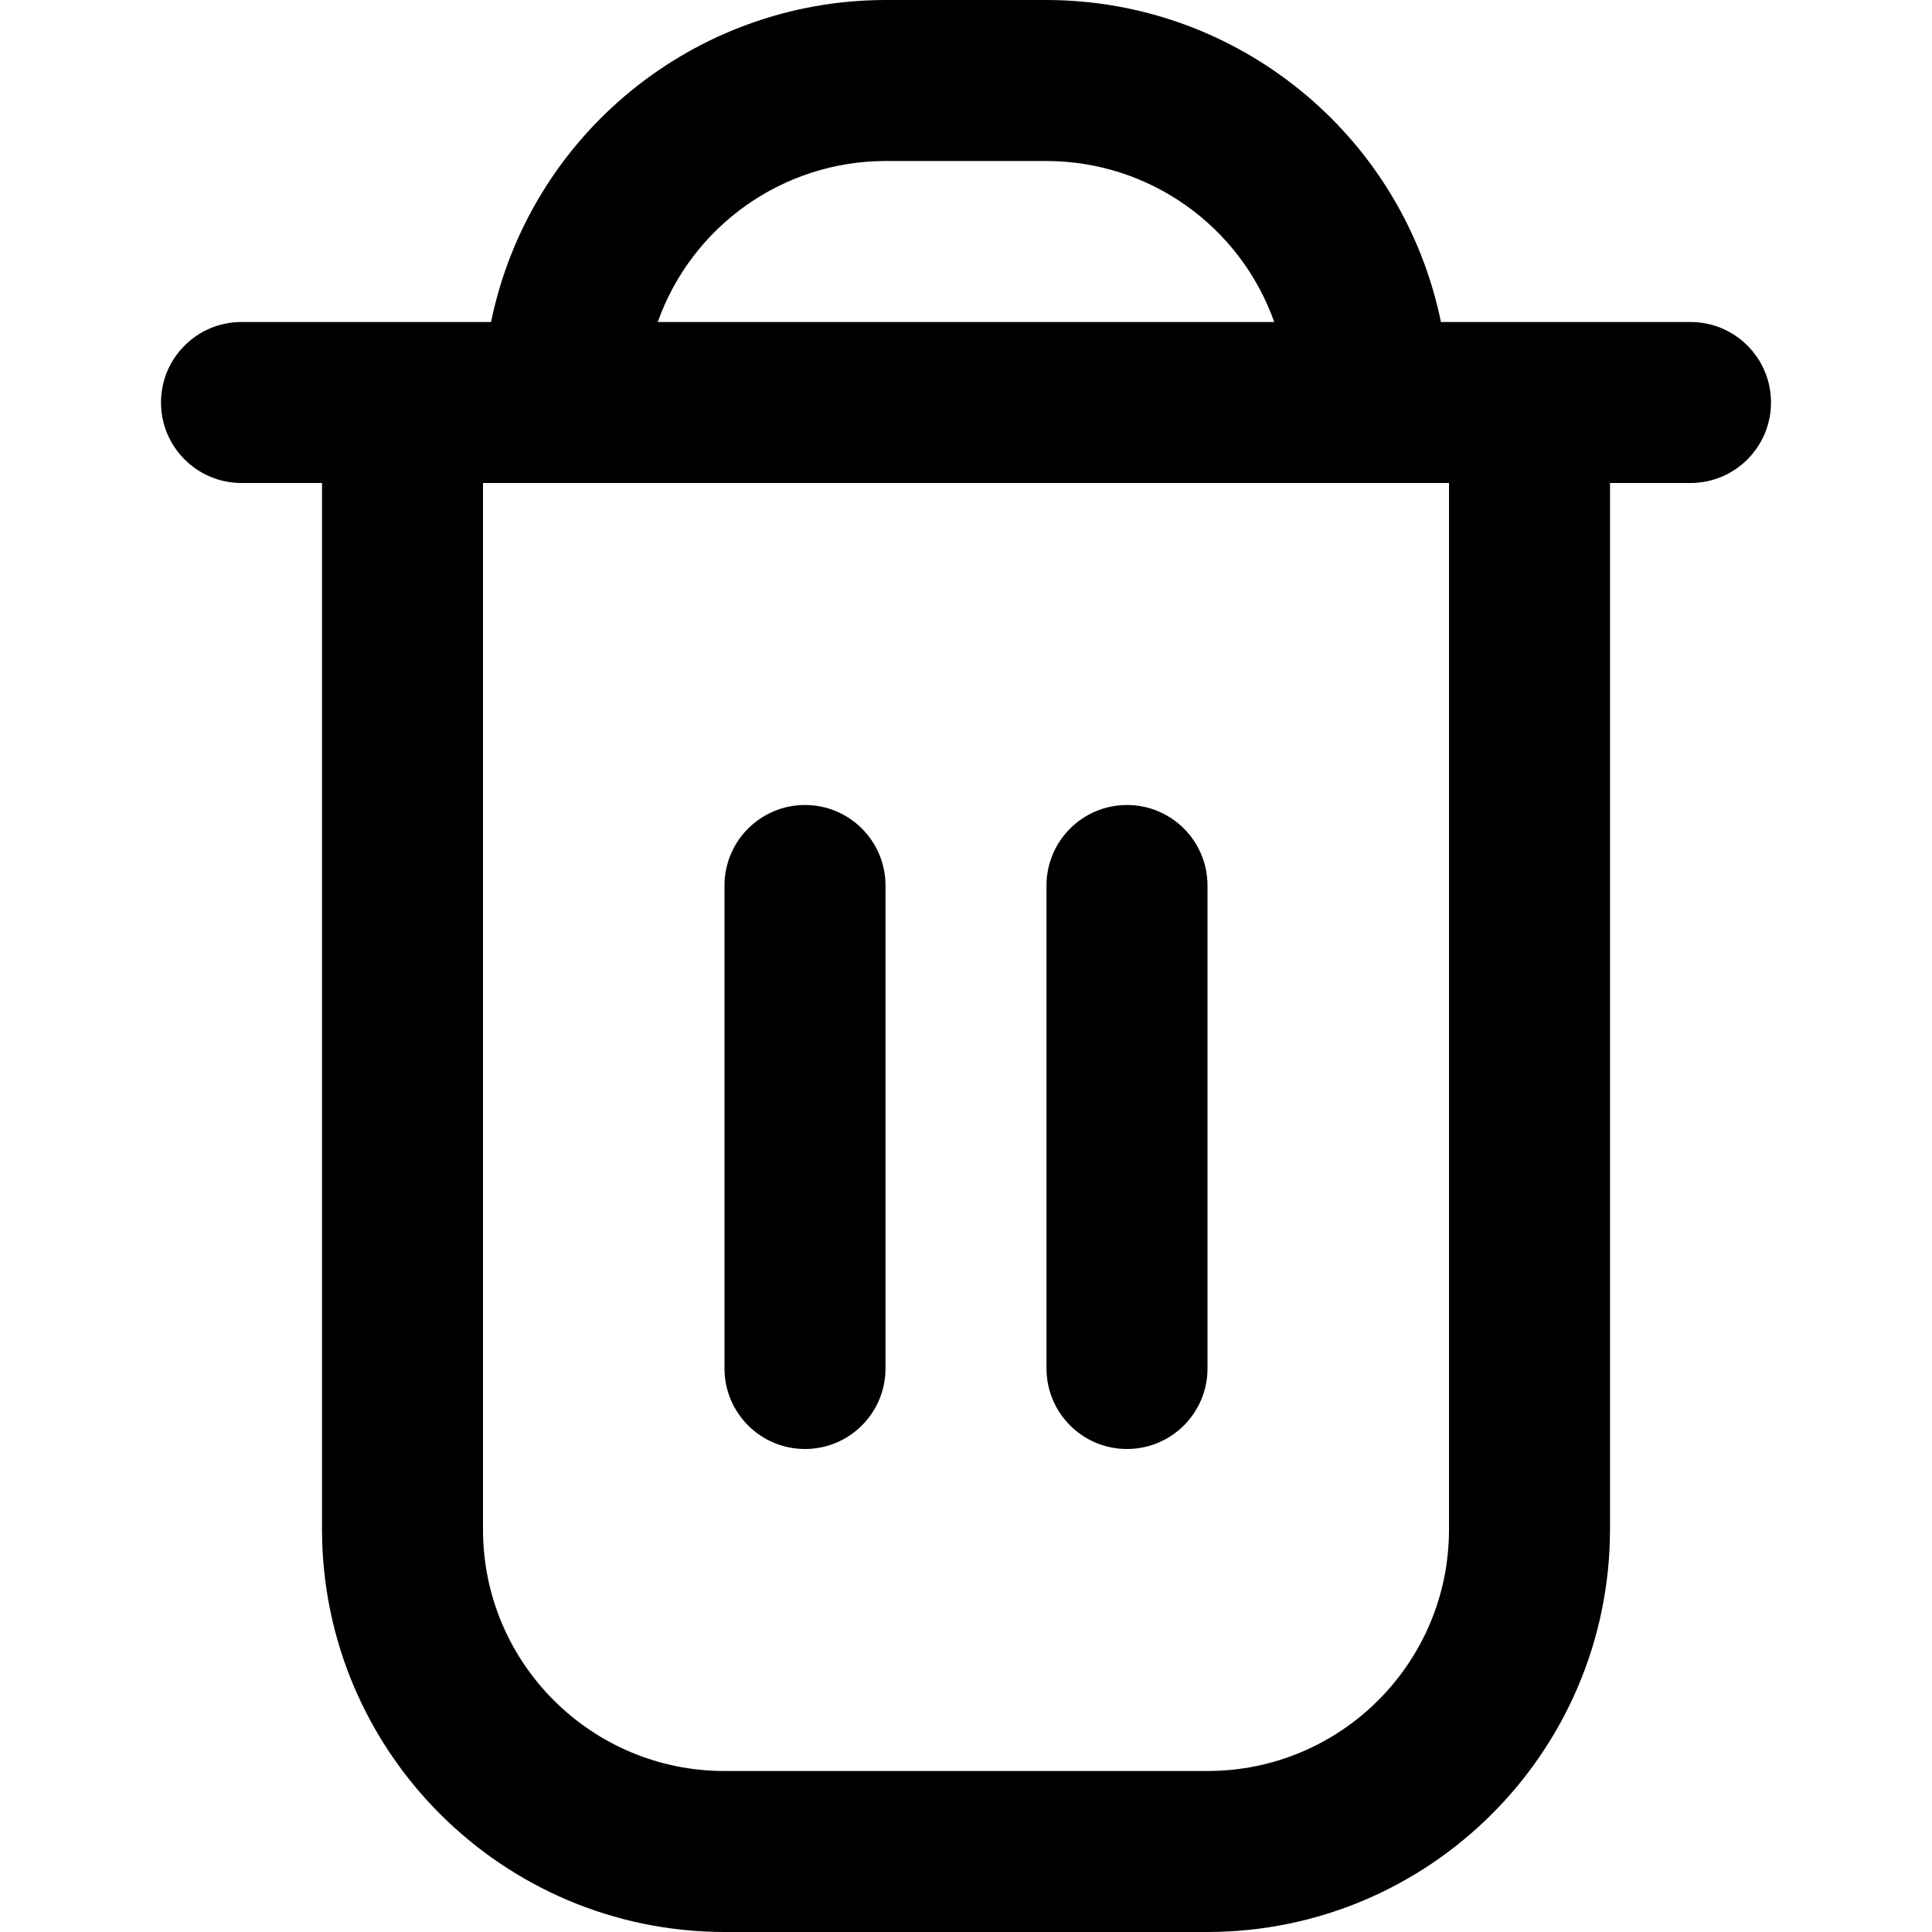
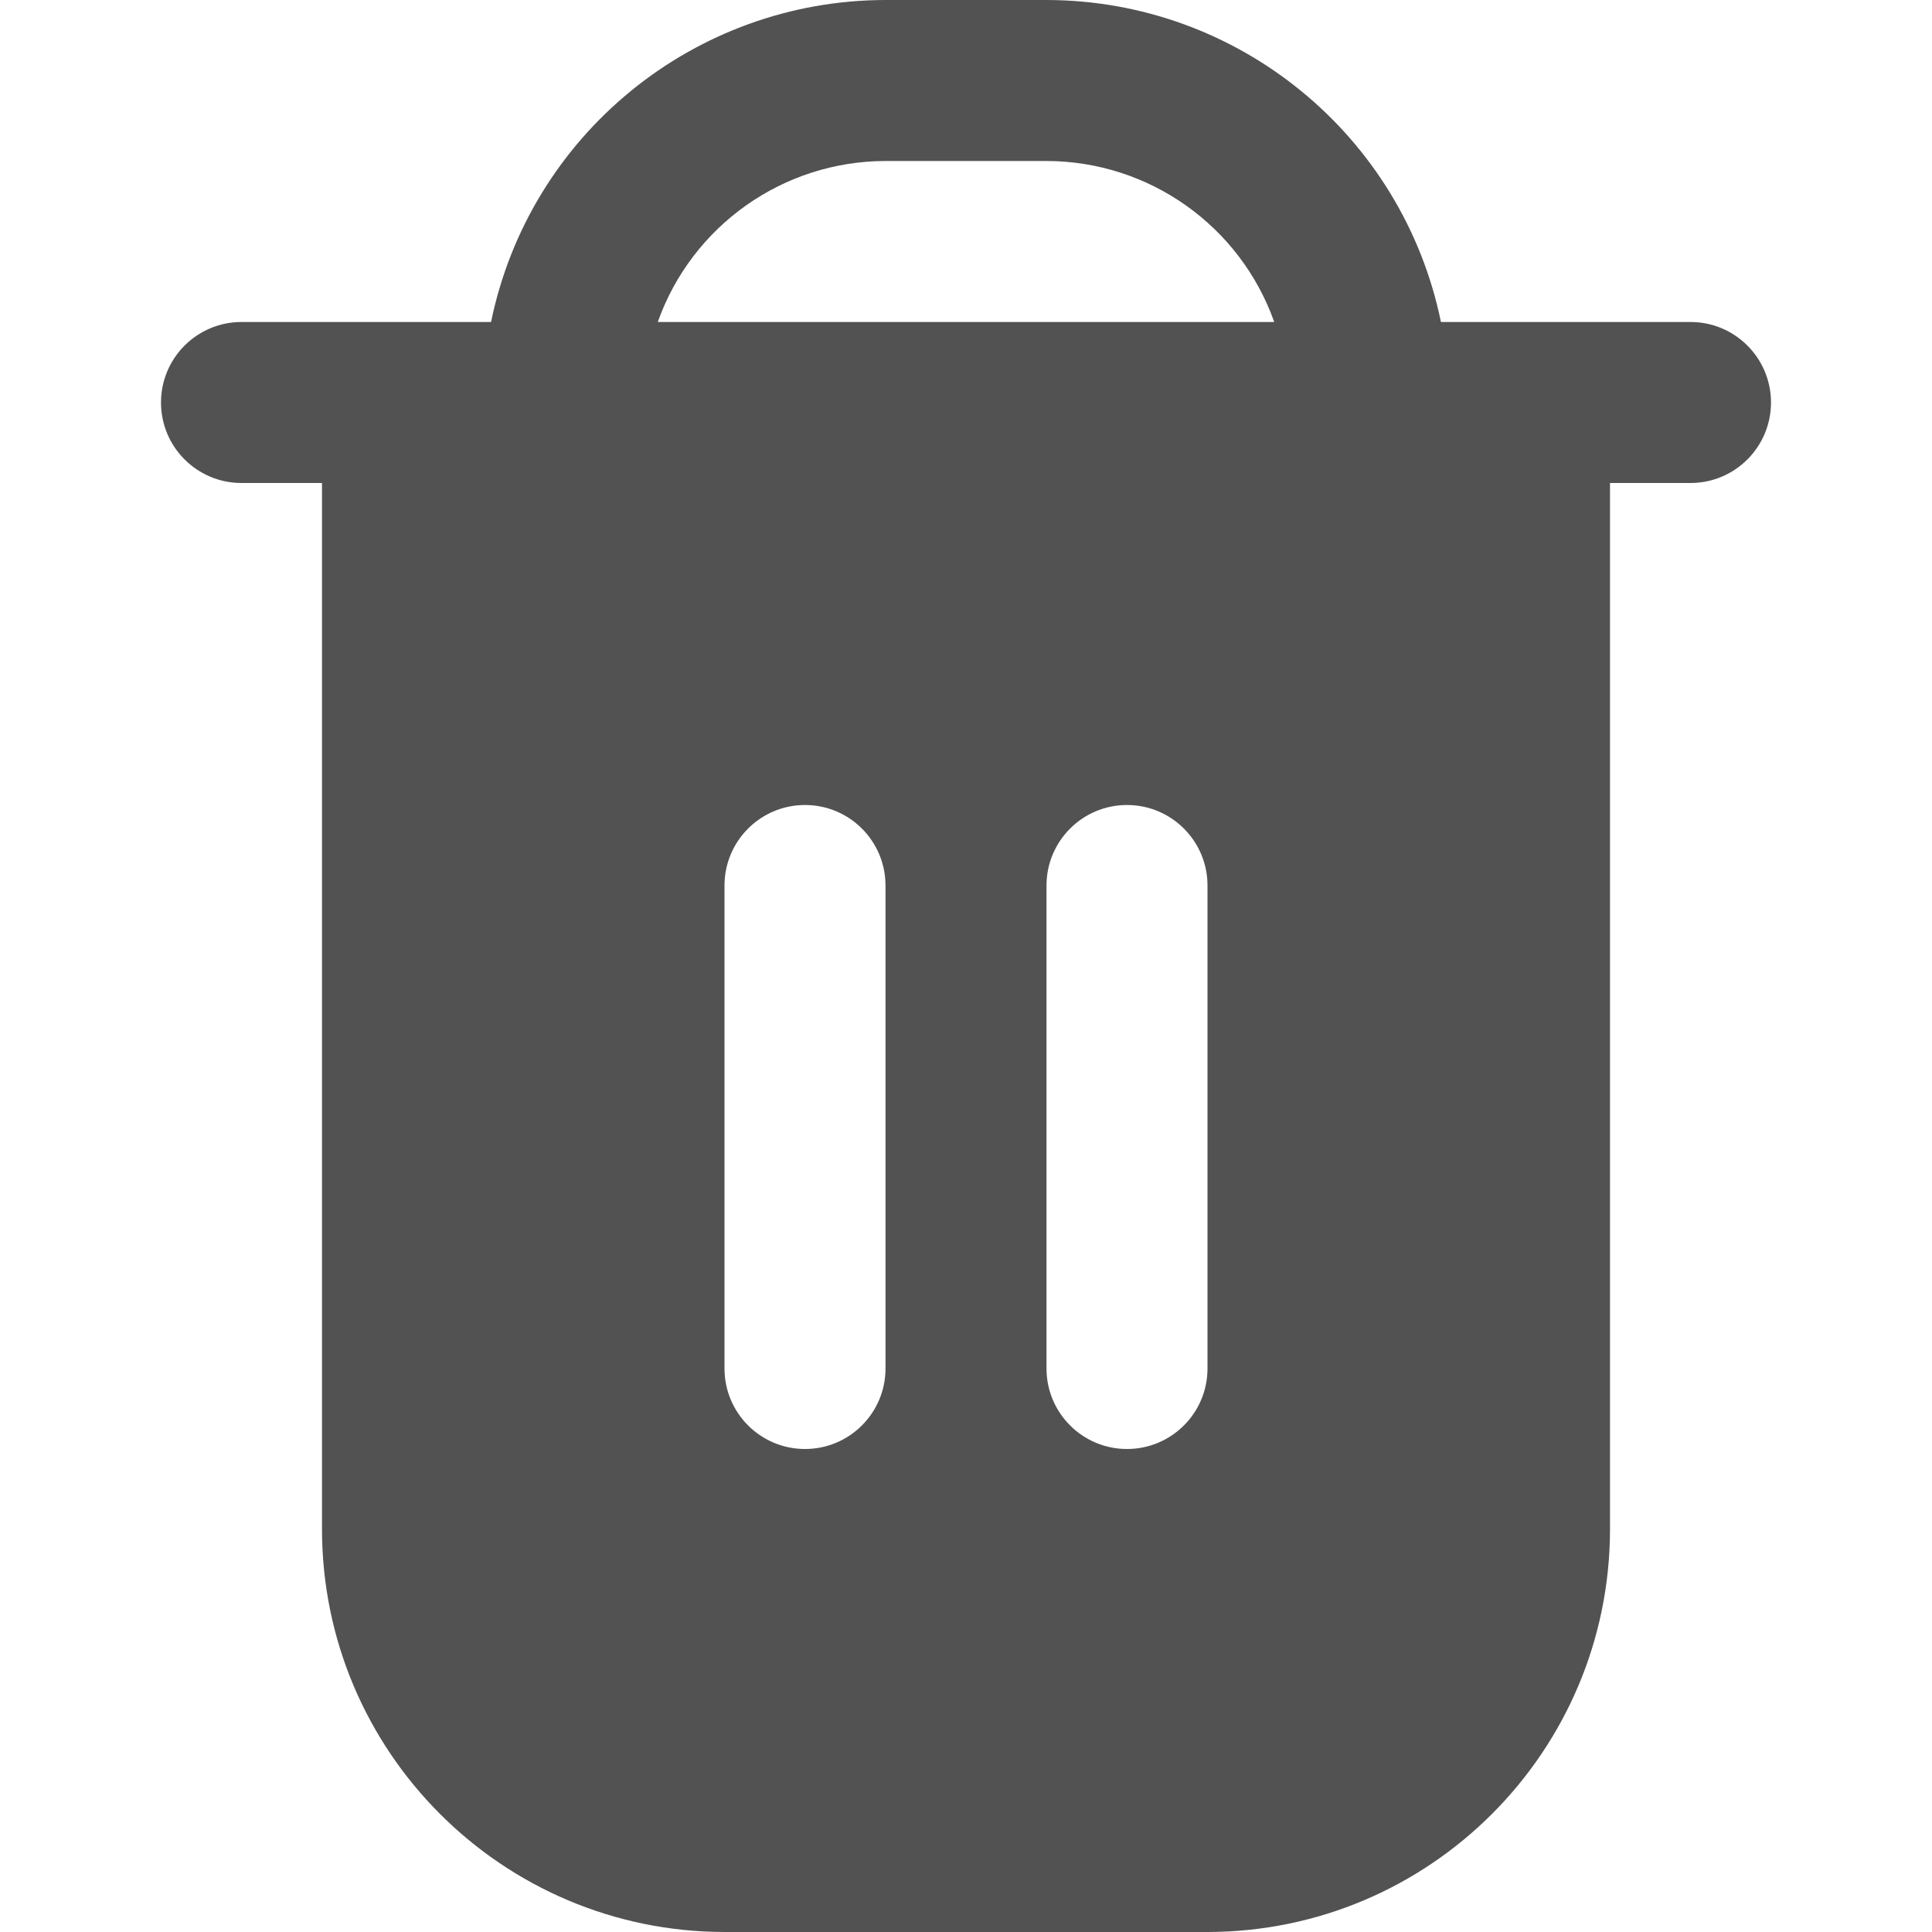
- <svg xmlns="http://www.w3.org/2000/svg" id="Outline" viewBox="0 0 24 24" width="512" height="512">
-   <path d="M21,4H17.9A5.009,5.009,0,0,0,13,0H11A5.009,5.009,0,0,0,6.1,4H3A1,1,0,0,0,3,6H4V19a5.006,5.006,0,0,0,5,5h6a5.006,5.006,0,0,0,5-5V6h1a1,1,0,0,0,0-2ZM11,2h2a3.006,3.006,0,0,1,2.829,2H8.171A3.006,3.006,0,0,1,11,2Zm7,17a3,3,0,0,1-3,3H9a3,3,0,0,1-3-3V6H18Z" />
-   <path d="M10,18a1,1,0,0,0,1-1V11a1,1,0,0,0-2,0v6A1,1,0,0,0,10,18Z" />
-   <path d="M14,18a1,1,0,0,0,1-1V11a1,1,0,0,0-2,0v6A1,1,0,0,0,14,18Z" />
+ <svg xmlns="http://www.w3.org/2000/svg" version="1.1" id="Capa_1" x="0px" y="0px" viewBox="0 0 512 512" style="enable-background:new 0 0 512 512;" xml:space="preserve" width="512" height="512" fill="#525252">
+   <g>
+     <path d="M448,85.333h-66.133C371.66,35.703,328.002,0.064,277.333,0h-42.667c-50.669,0.064-94.327,35.703-104.533,85.333H64   c-11.782,0-21.333,9.551-21.333,21.333S52.218,128,64,128h21.333v277.333C85.404,464.214,133.119,511.93,192,512h128   c58.881-0.07,106.596-47.786,106.667-106.667V128H448c11.782,0,21.333-9.551,21.333-21.333S459.782,85.333,448,85.333z    M234.667,362.667c0,11.782-9.551,21.333-21.333,21.333C201.551,384,192,374.449,192,362.667v-128   c0-11.782,9.551-21.333,21.333-21.333c11.782,0,21.333,9.551,21.333,21.333V362.667z M320,362.667   c0,11.782-9.551,21.333-21.333,21.333c-11.782,0-21.333-9.551-21.333-21.333v-128c0-11.782,9.551-21.333,21.333-21.333   c11.782,0,21.333,9.551,21.333,21.333V362.667z M174.315,85.333c9.074-25.551,33.238-42.634,60.352-42.667h42.667   c27.114,0.033,51.278,17.116,60.352,42.667H174.315z" />
+   </g>
</svg>
